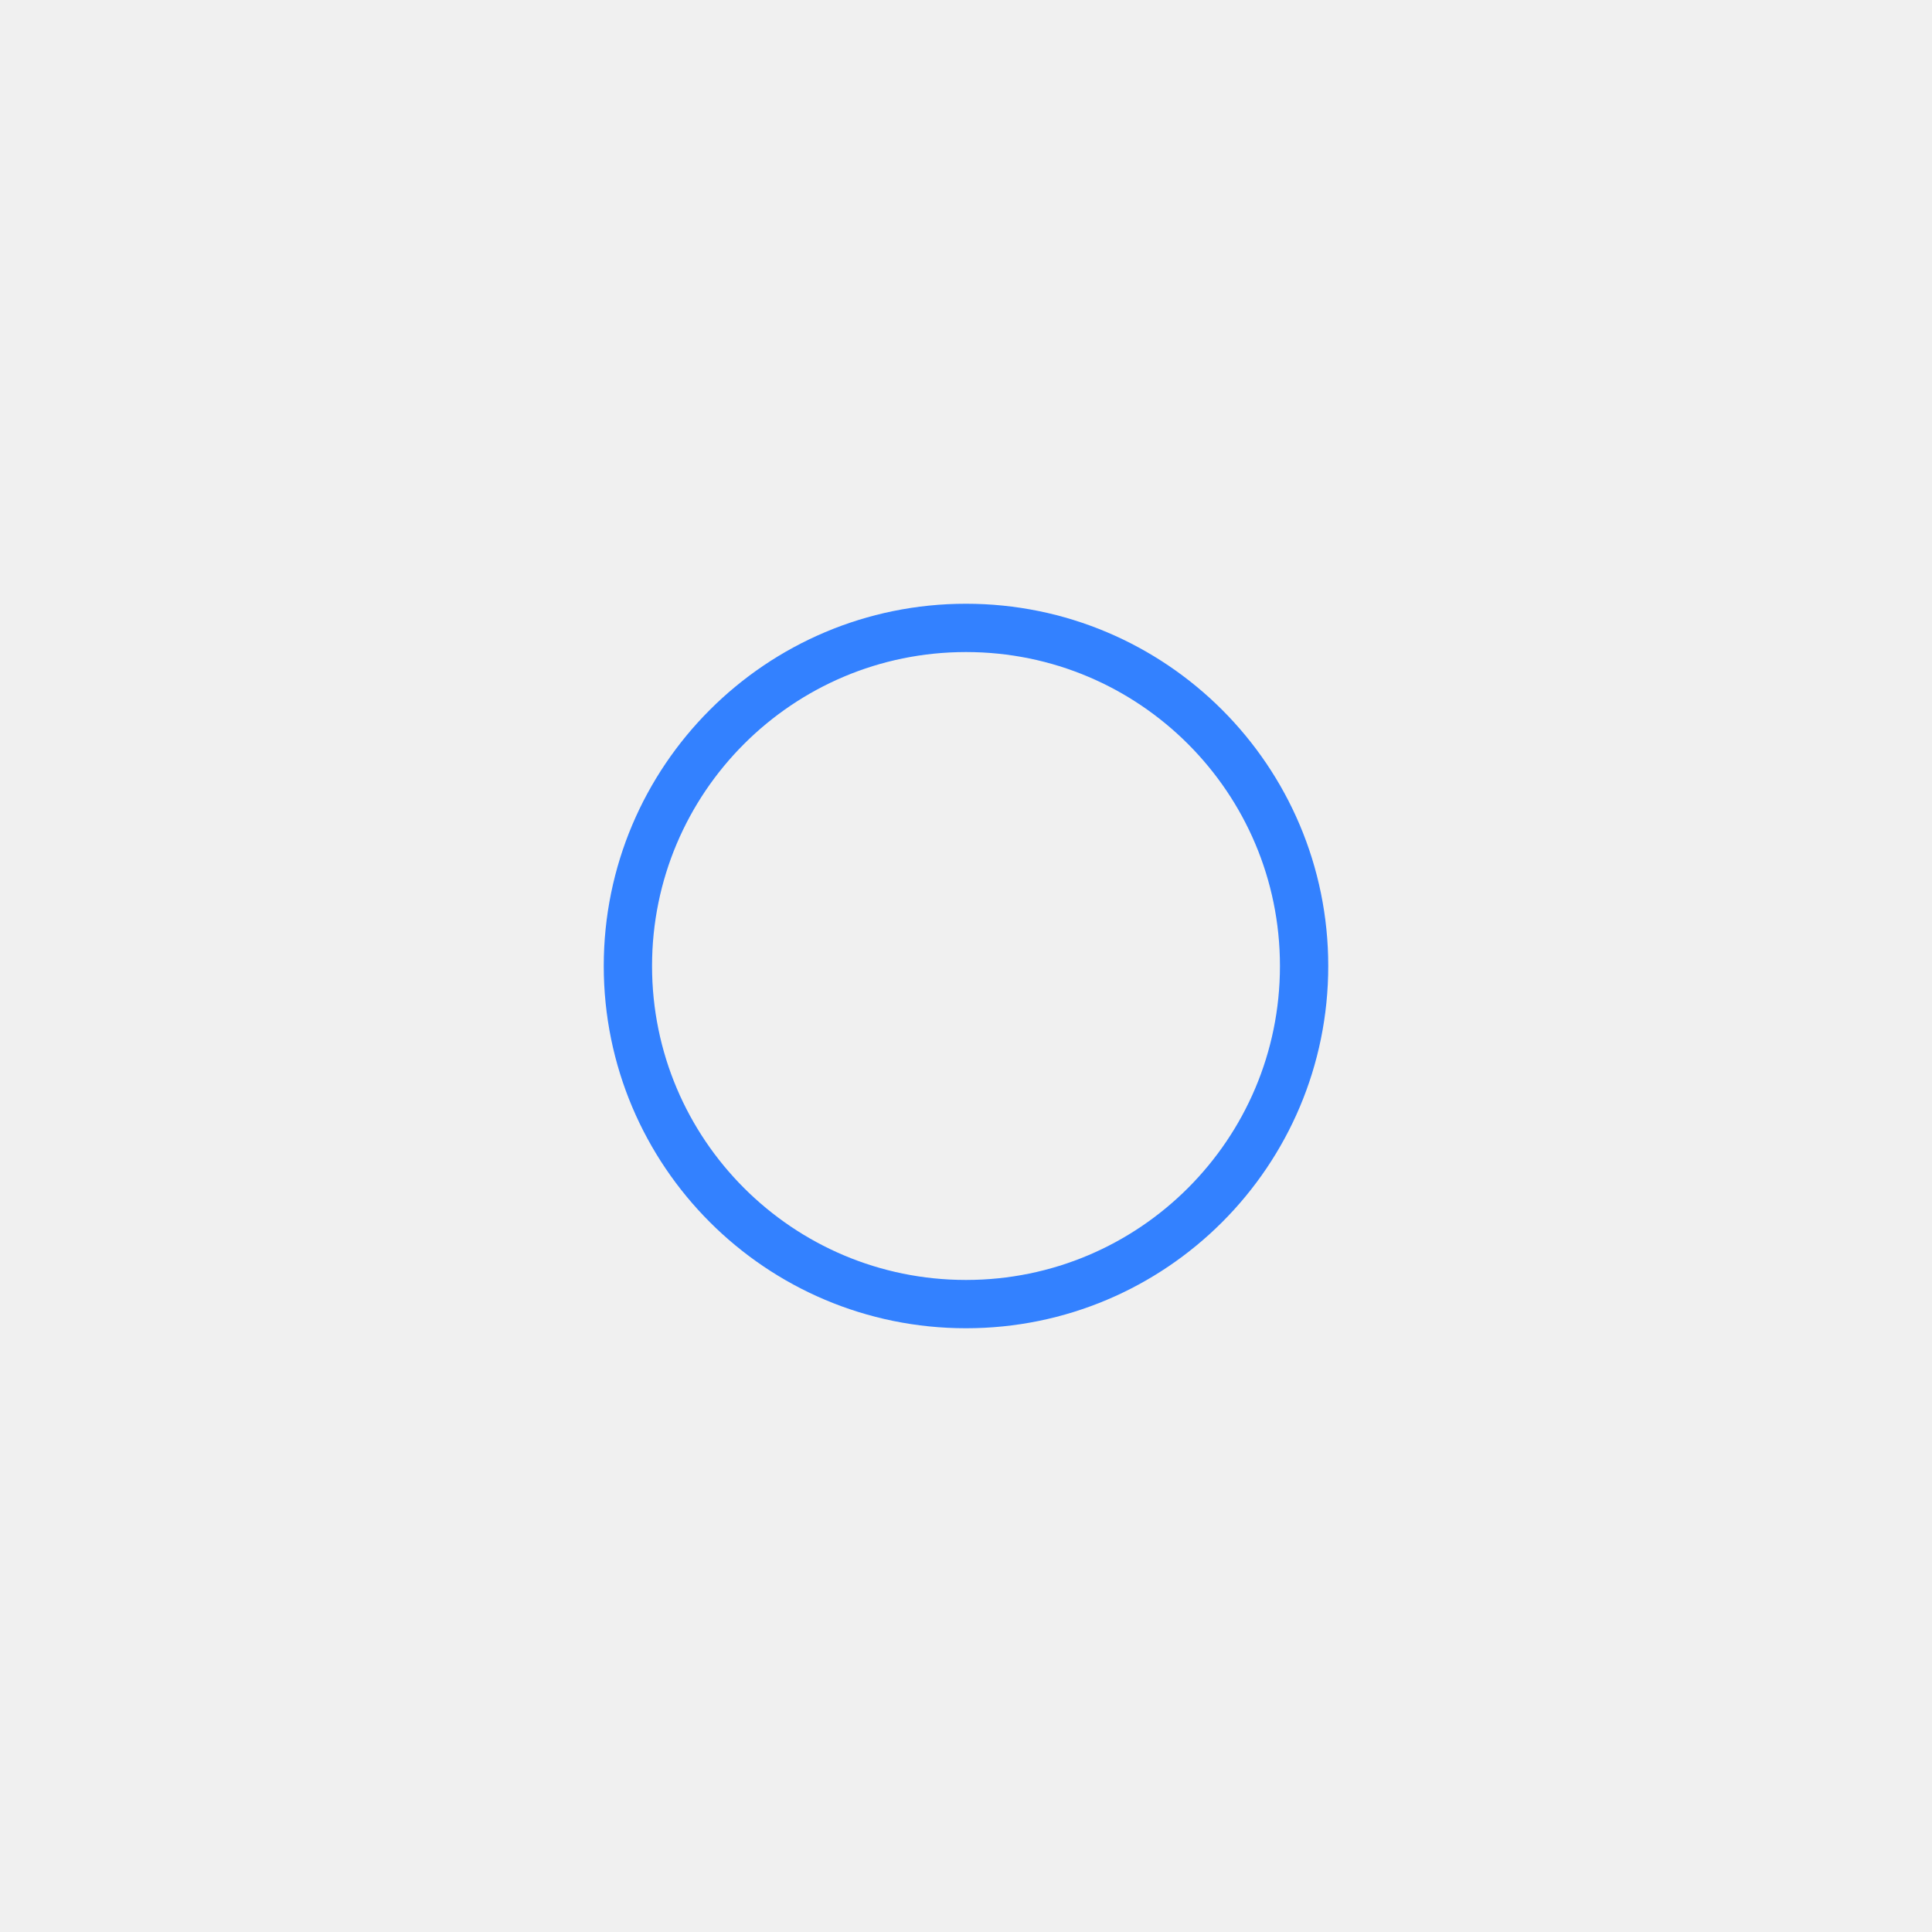
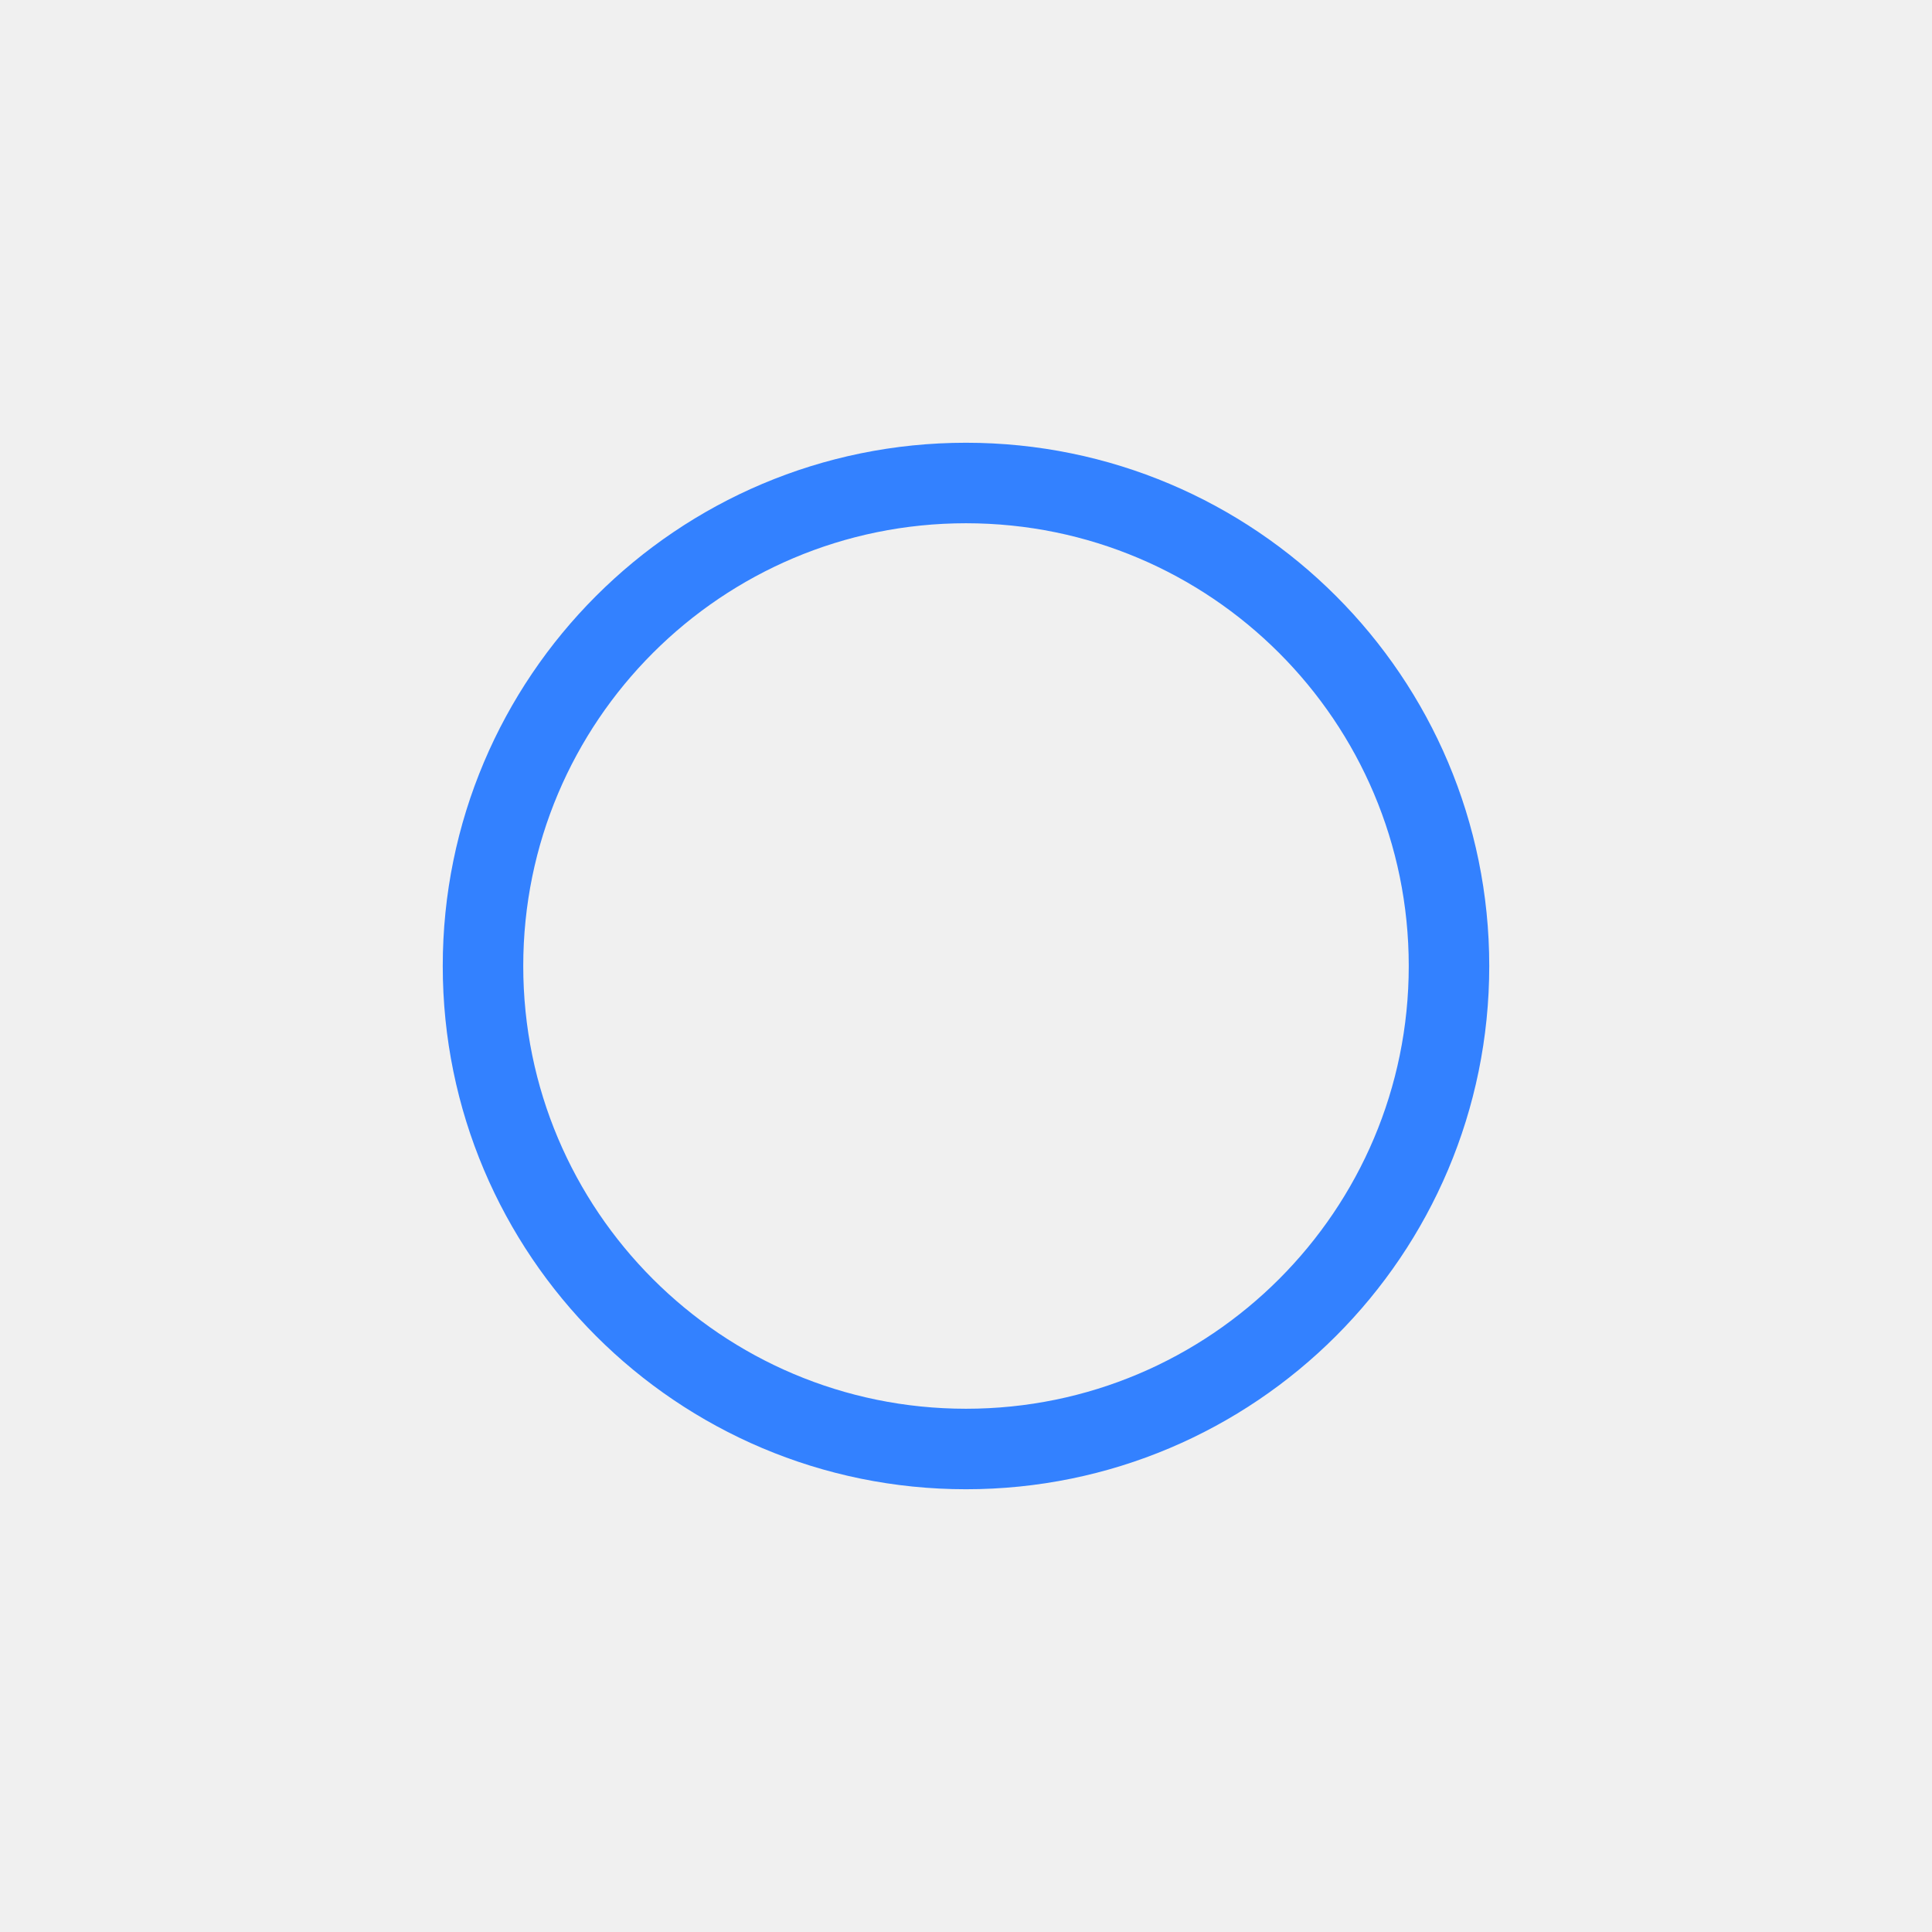
- <svg xmlns="http://www.w3.org/2000/svg" width="40px" height="40px" viewBox="0 0 40 40" version="1.1">
-   <g id="页面-4" stroke="none" stroke-width="1" fill="none" fill-rule="evenodd">
-     <g id="Whiteboard-Guidelines" transform="translate(-64, -295)">
-       <g id="circle-pressed" transform="translate(64, 295)">
-         <rect id="矩形备份-44" fill="#FFFFFF" opacity="0.01" x="0" y="0" width="40" height="40" rx="2" />
-         <circle id="椭圆形" stroke="#3381FF" cx="20" cy="20" r="7" />
+ <svg xmlns="http://www.w3.org/2000/svg" width="24px" height="24px" viewBox="0 0 24 24" version="1.1">
+   <g id="页面-1" stroke="none" stroke-width="1" fill="none" fill-rule="evenodd" stroke-linejoin="round">
+     <g id="切图" transform="translate(-48, -368)" stroke="#3381FF">
+       <g id="folder备份" transform="translate(48, 368)">
+         <rect id="矩形" x="6" y="6" width="12" height="12" rx="6" />
      </g>
    </g>
  </g>
</svg>
